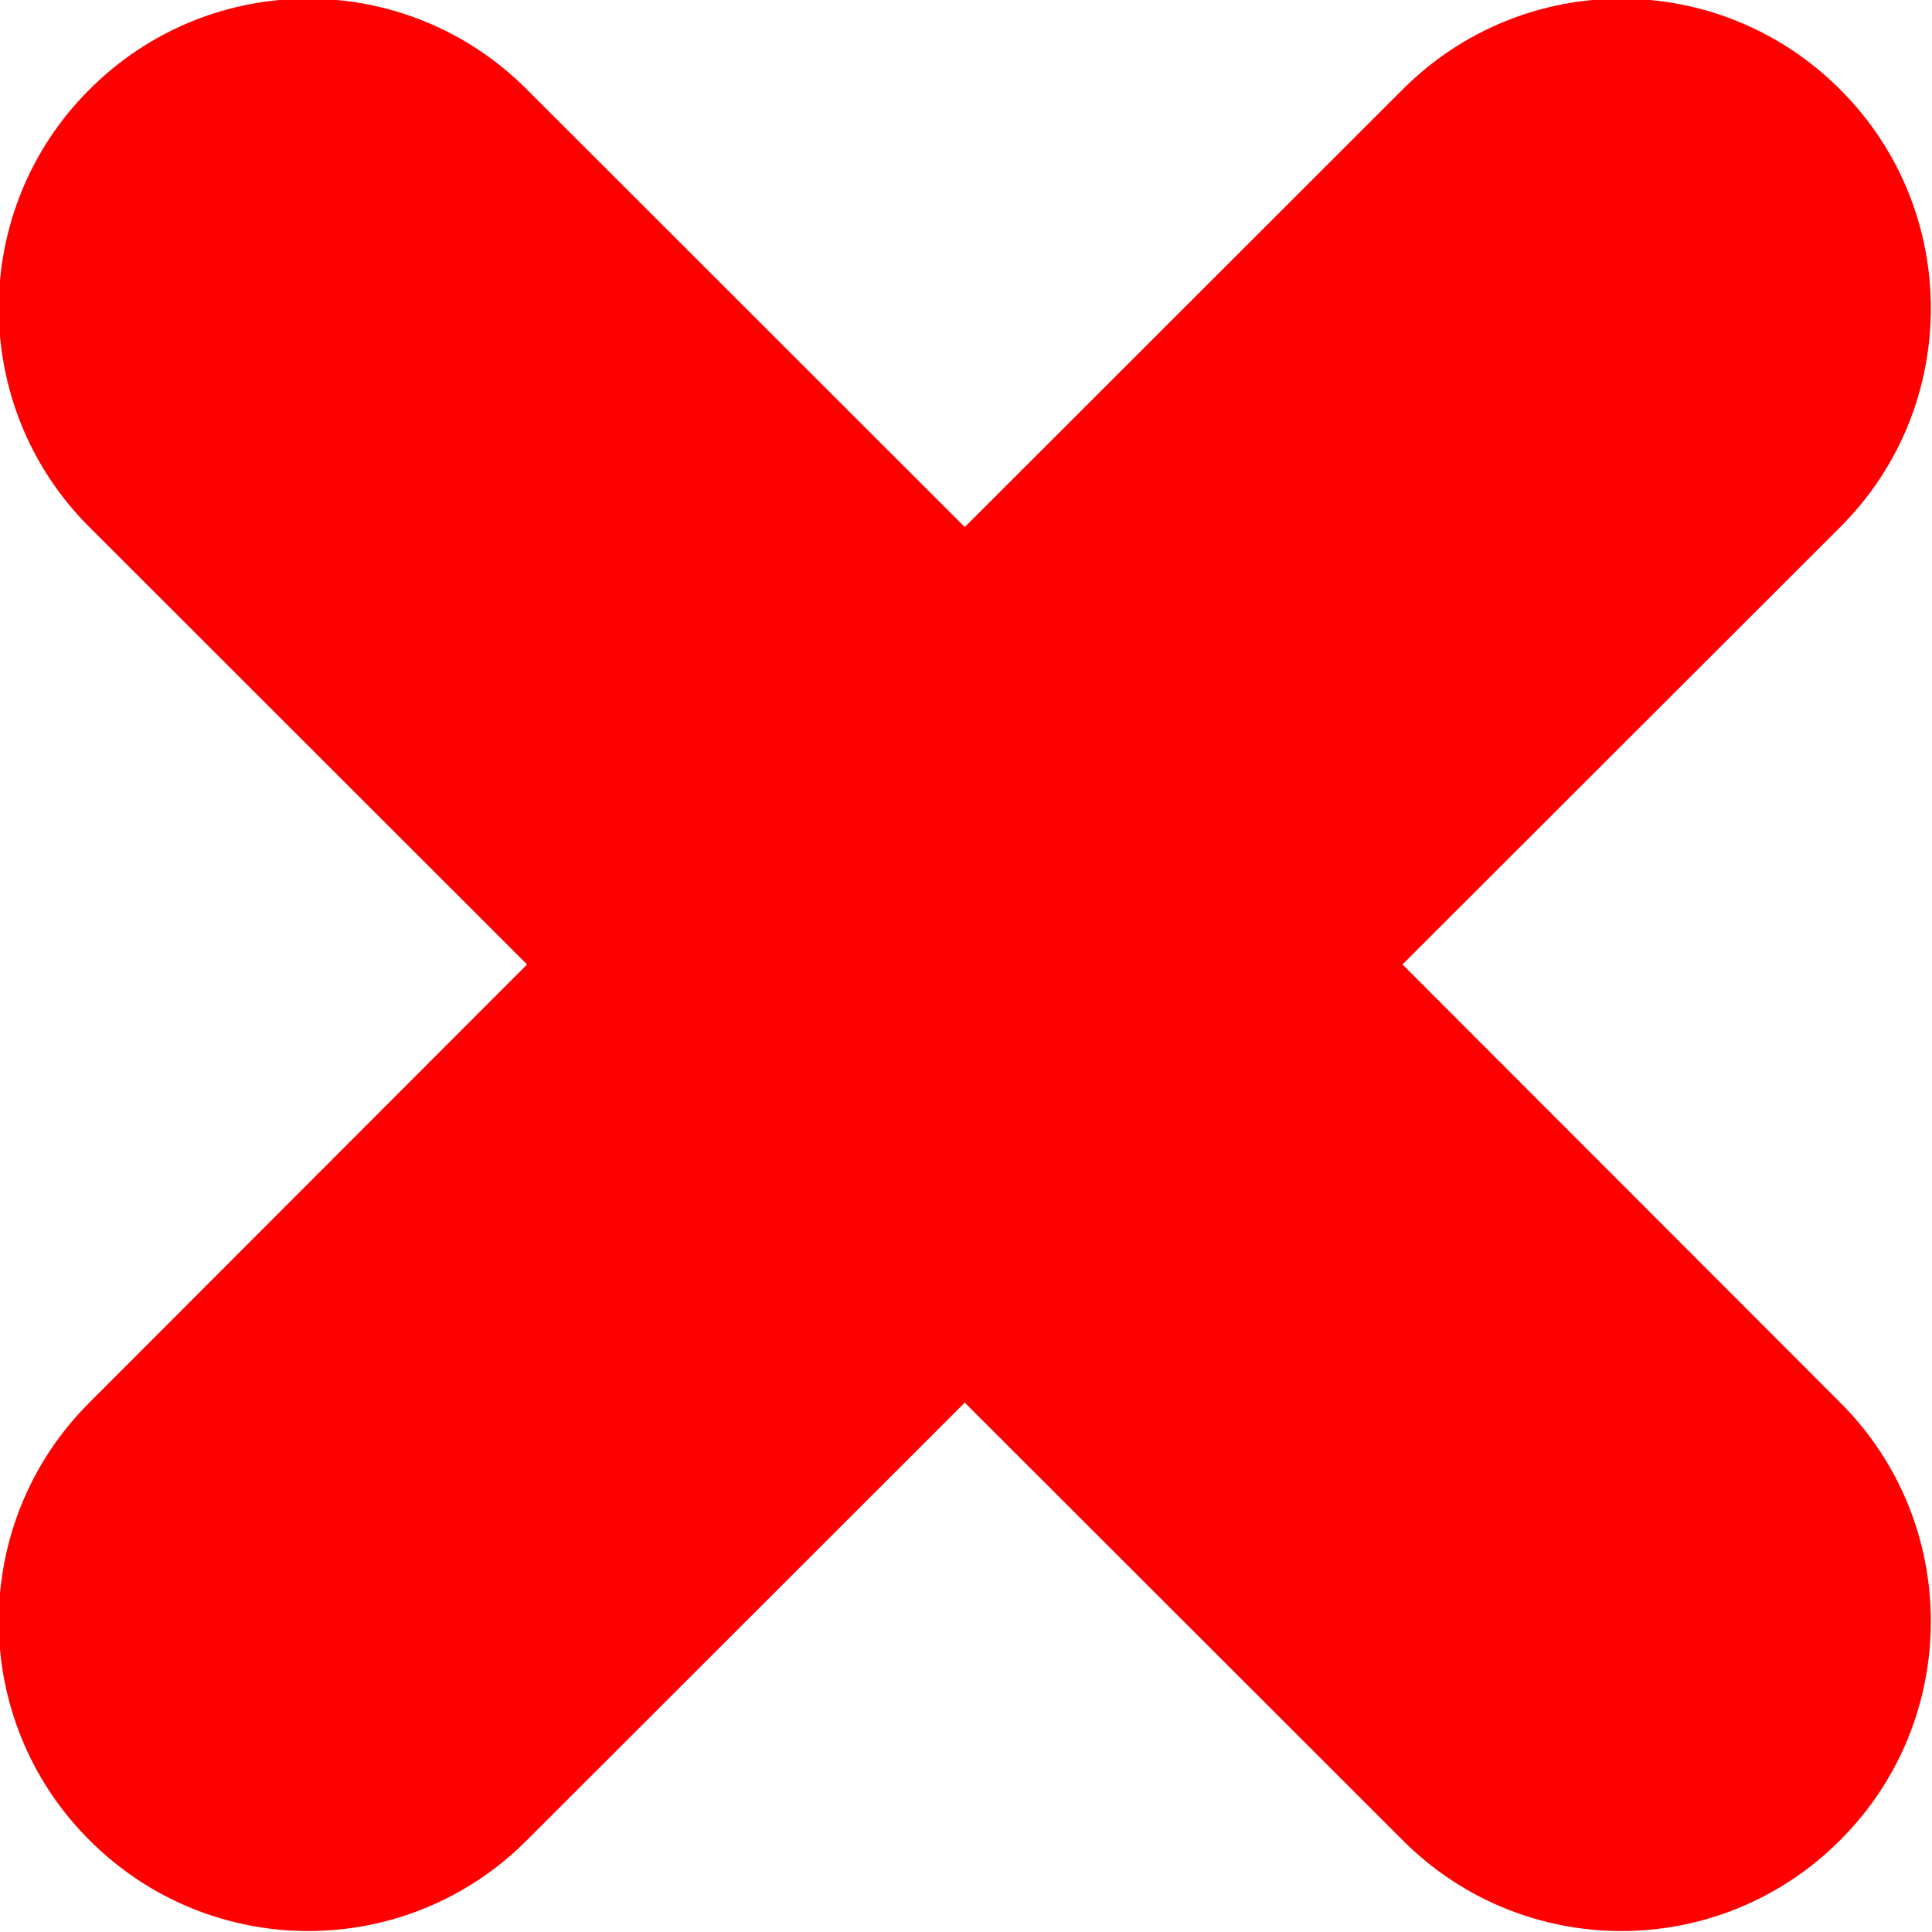
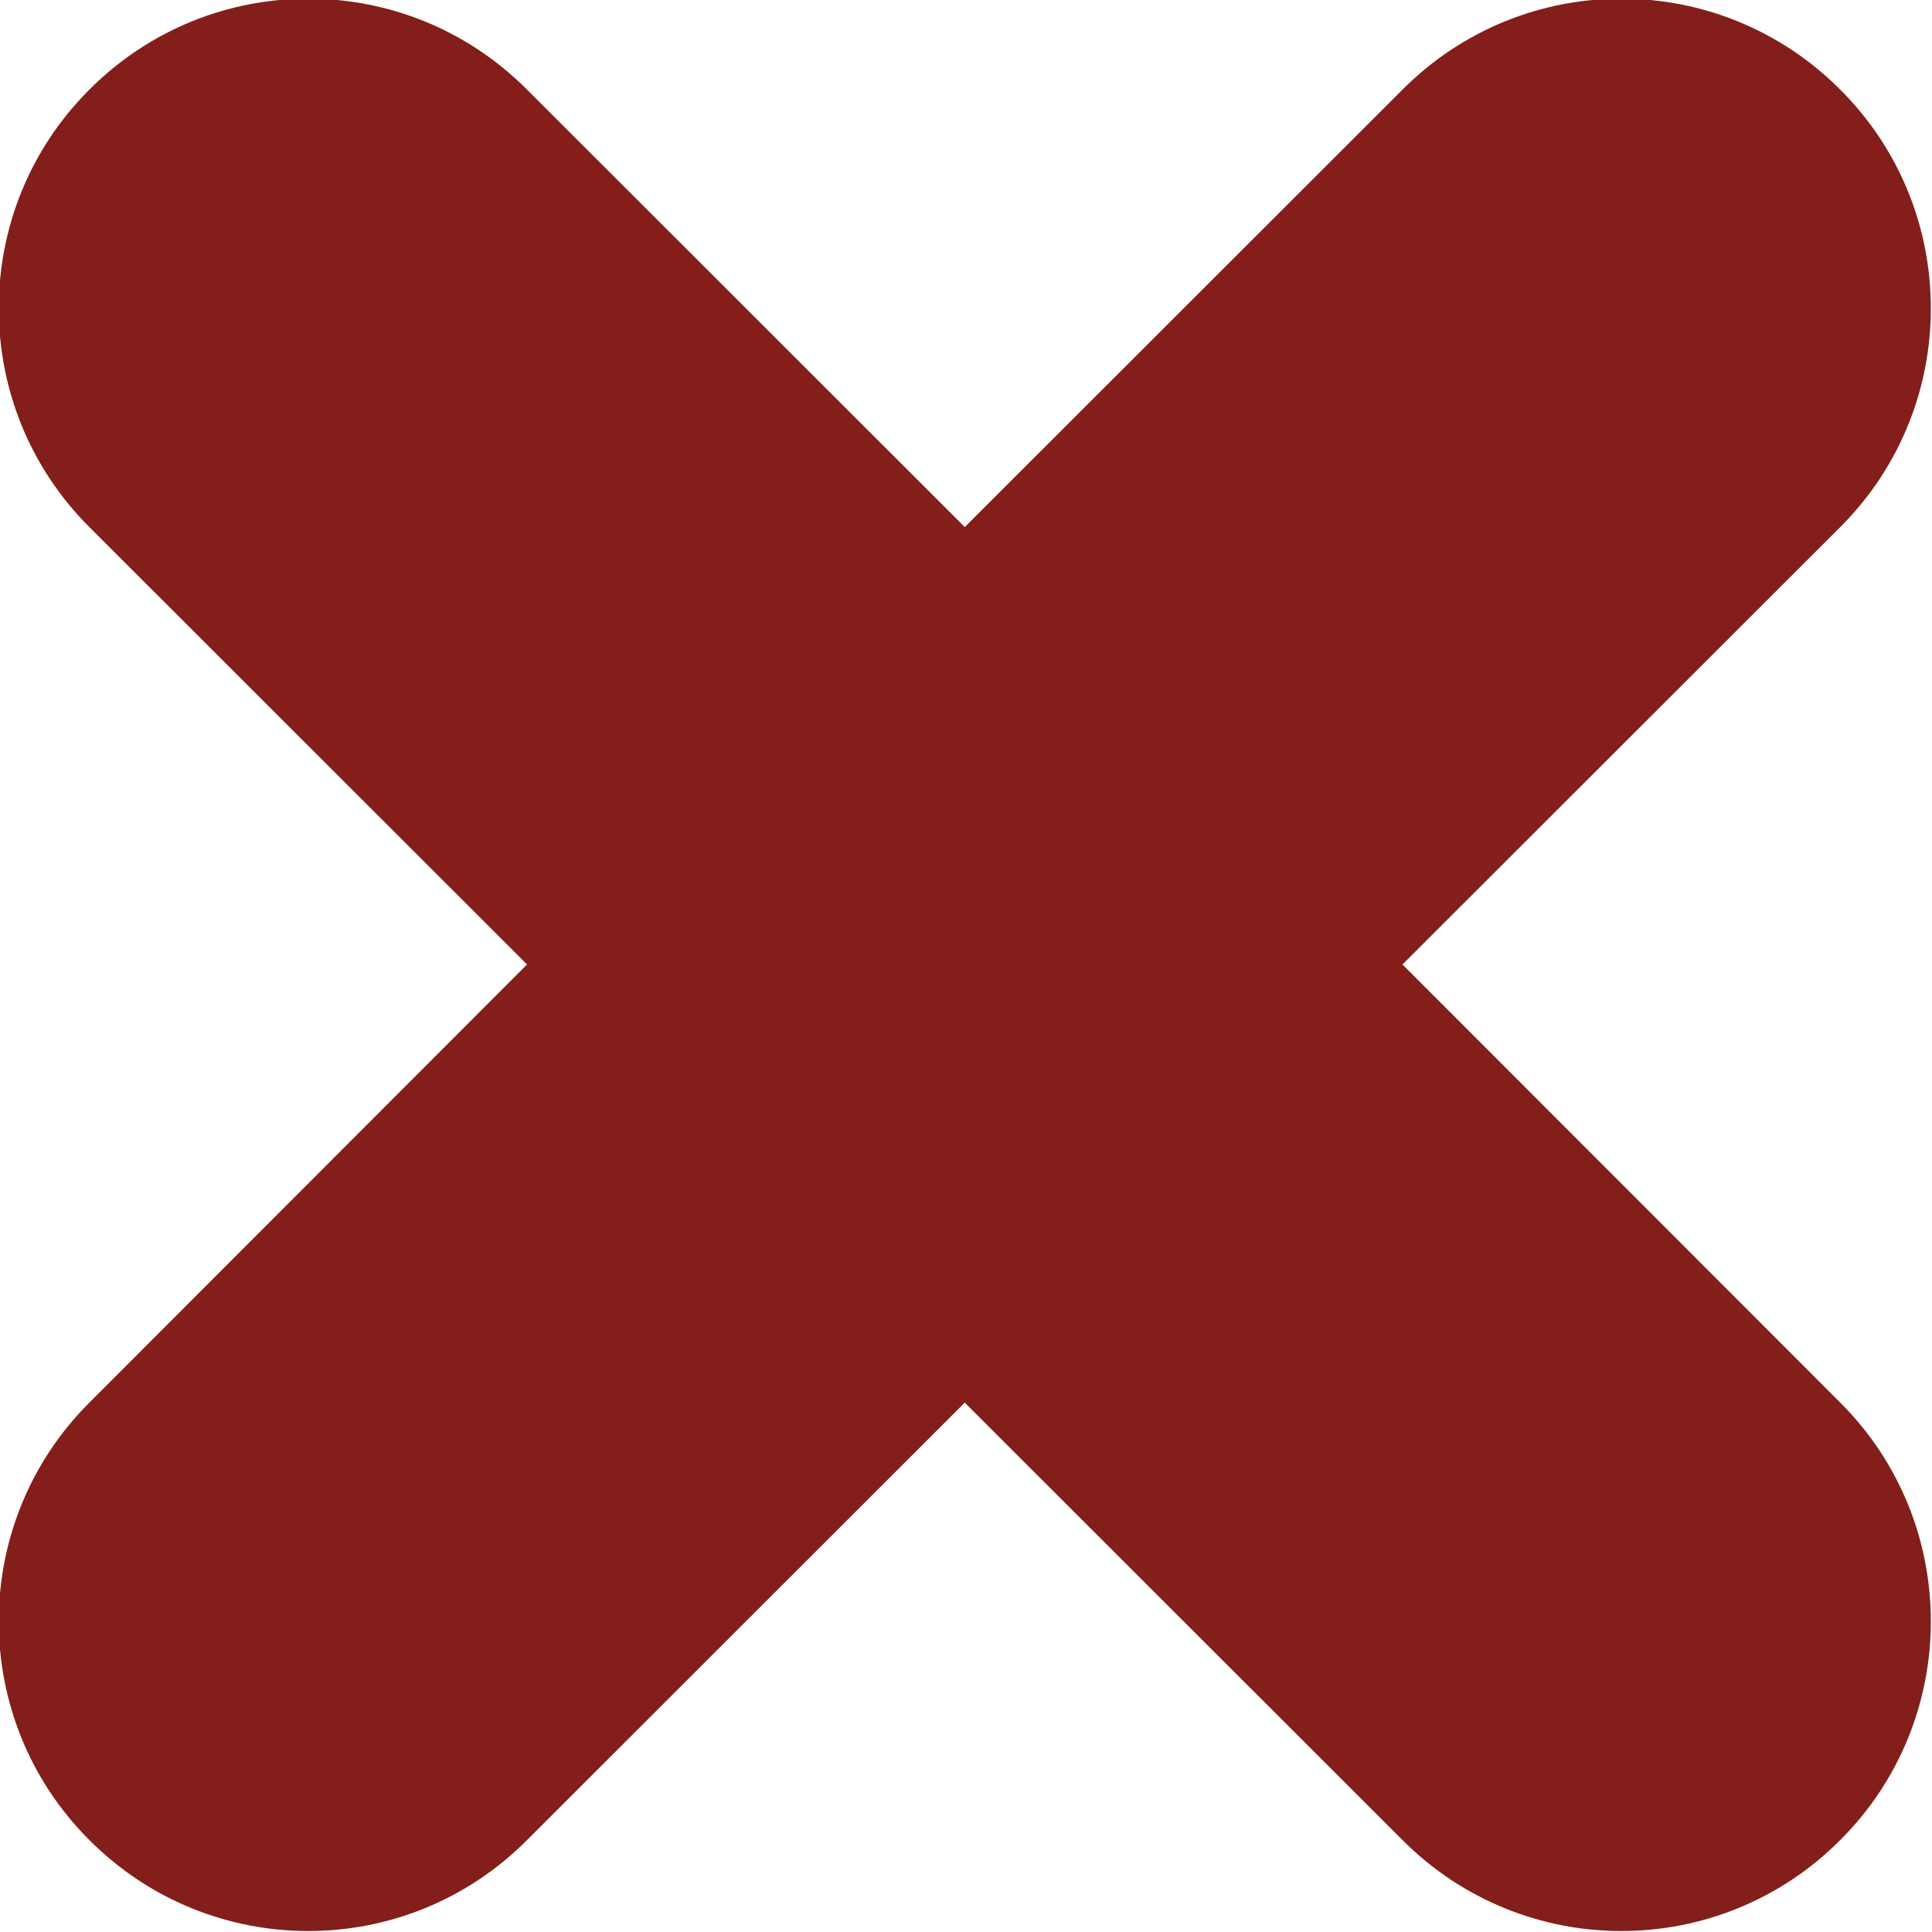
<svg xmlns="http://www.w3.org/2000/svg" width="25px" height="25px" viewBox="0 0 25 25" version="1.1">
  <defs />
  <g id="Page-1" stroke="none" stroke-width="1" fill="none" fill-rule="evenodd">
-     <g id="Icon-Set-Filled" transform="translate(-469, -1041)" fill="red">
+     <g id="Icon-Set-Filled" transform="translate(-469, -1041)" fill="#841e1b">
      <path d="M487.148,1053.48 L492.813,1047.82 C494.376,1046.26 494.376,1043.72 492.813,1042.16 C491.248,1040.59 488.712,1040.59 487.148,1042.16 L481.484,1047.82 L475.82,1042.16 C474.257,1040.59 471.721,1040.59 470.156,1042.16 C468.593,1043.72 468.593,1046.26 470.156,1047.82 L475.82,1053.48 L470.156,1059.15 C468.593,1060.71 468.593,1063.25 470.156,1064.81 C471.721,1066.38 474.257,1066.38 475.82,1064.81 L481.484,1059.15 L487.148,1064.81 C488.712,1066.38 491.248,1066.38 492.813,1064.81 C494.376,1063.25 494.376,1060.71 492.813,1059.15 L487.148,1053.48" id="cross" />
    </g>
  </g>
</svg>
